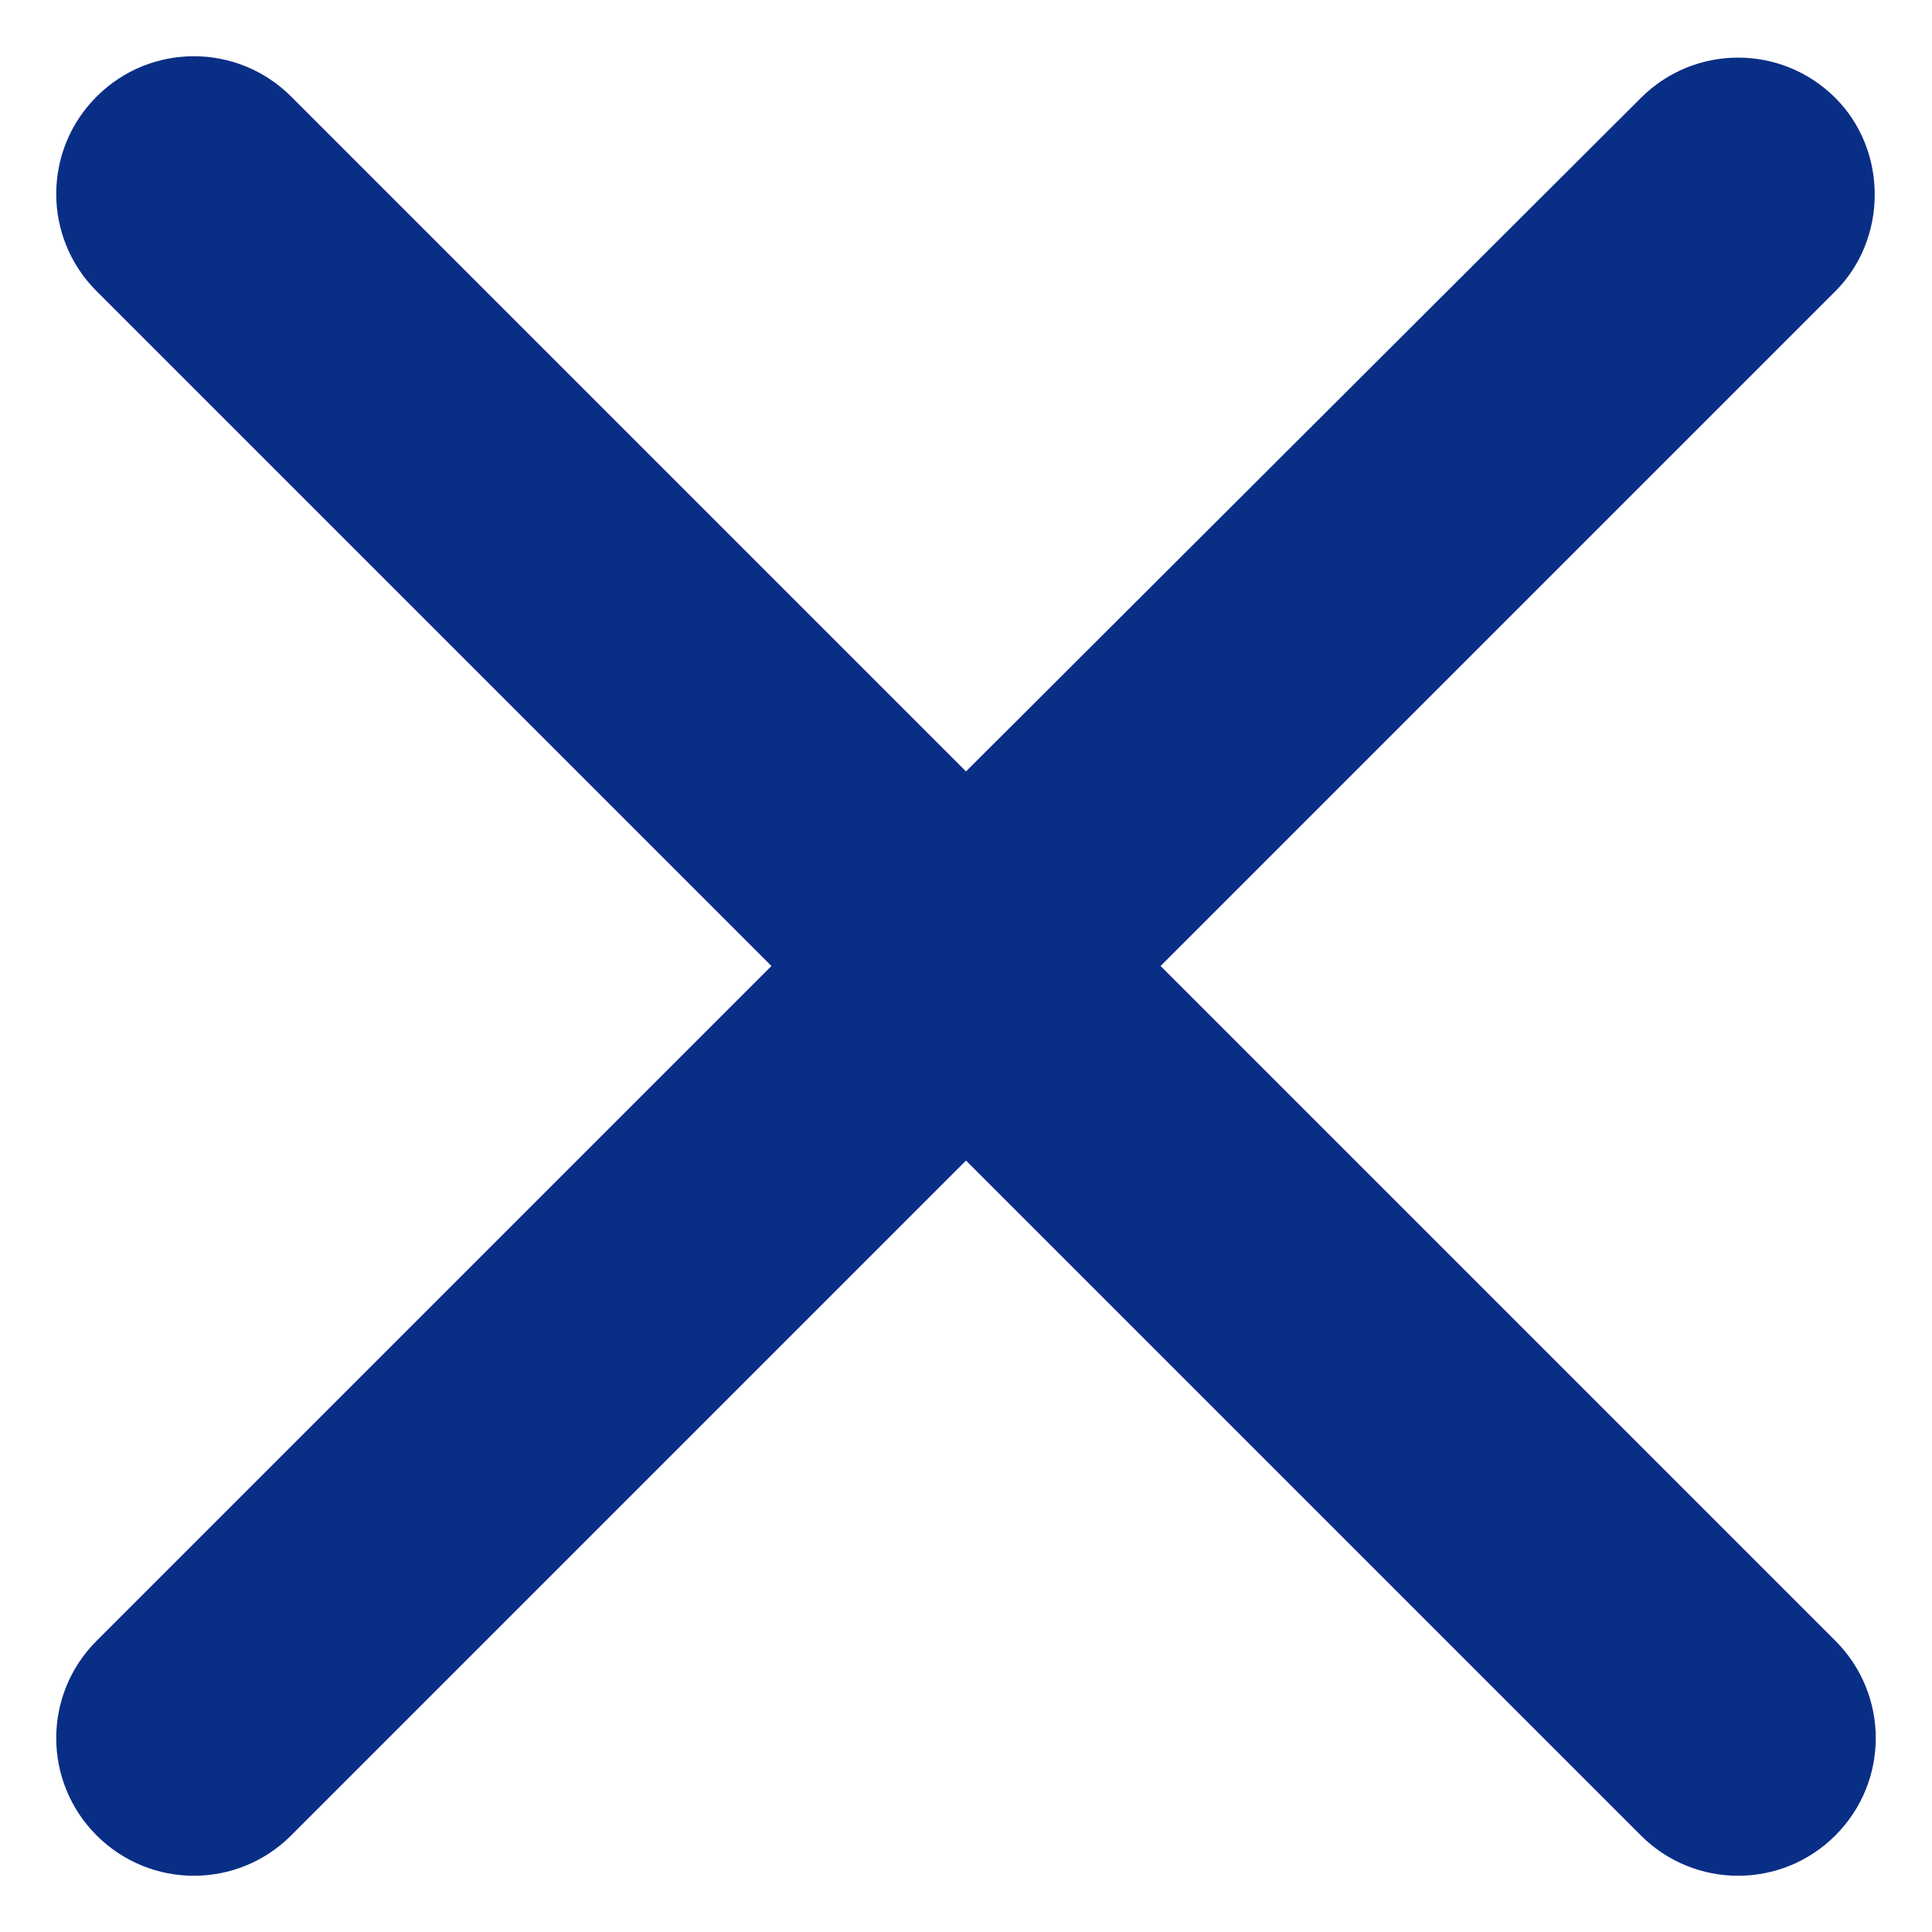
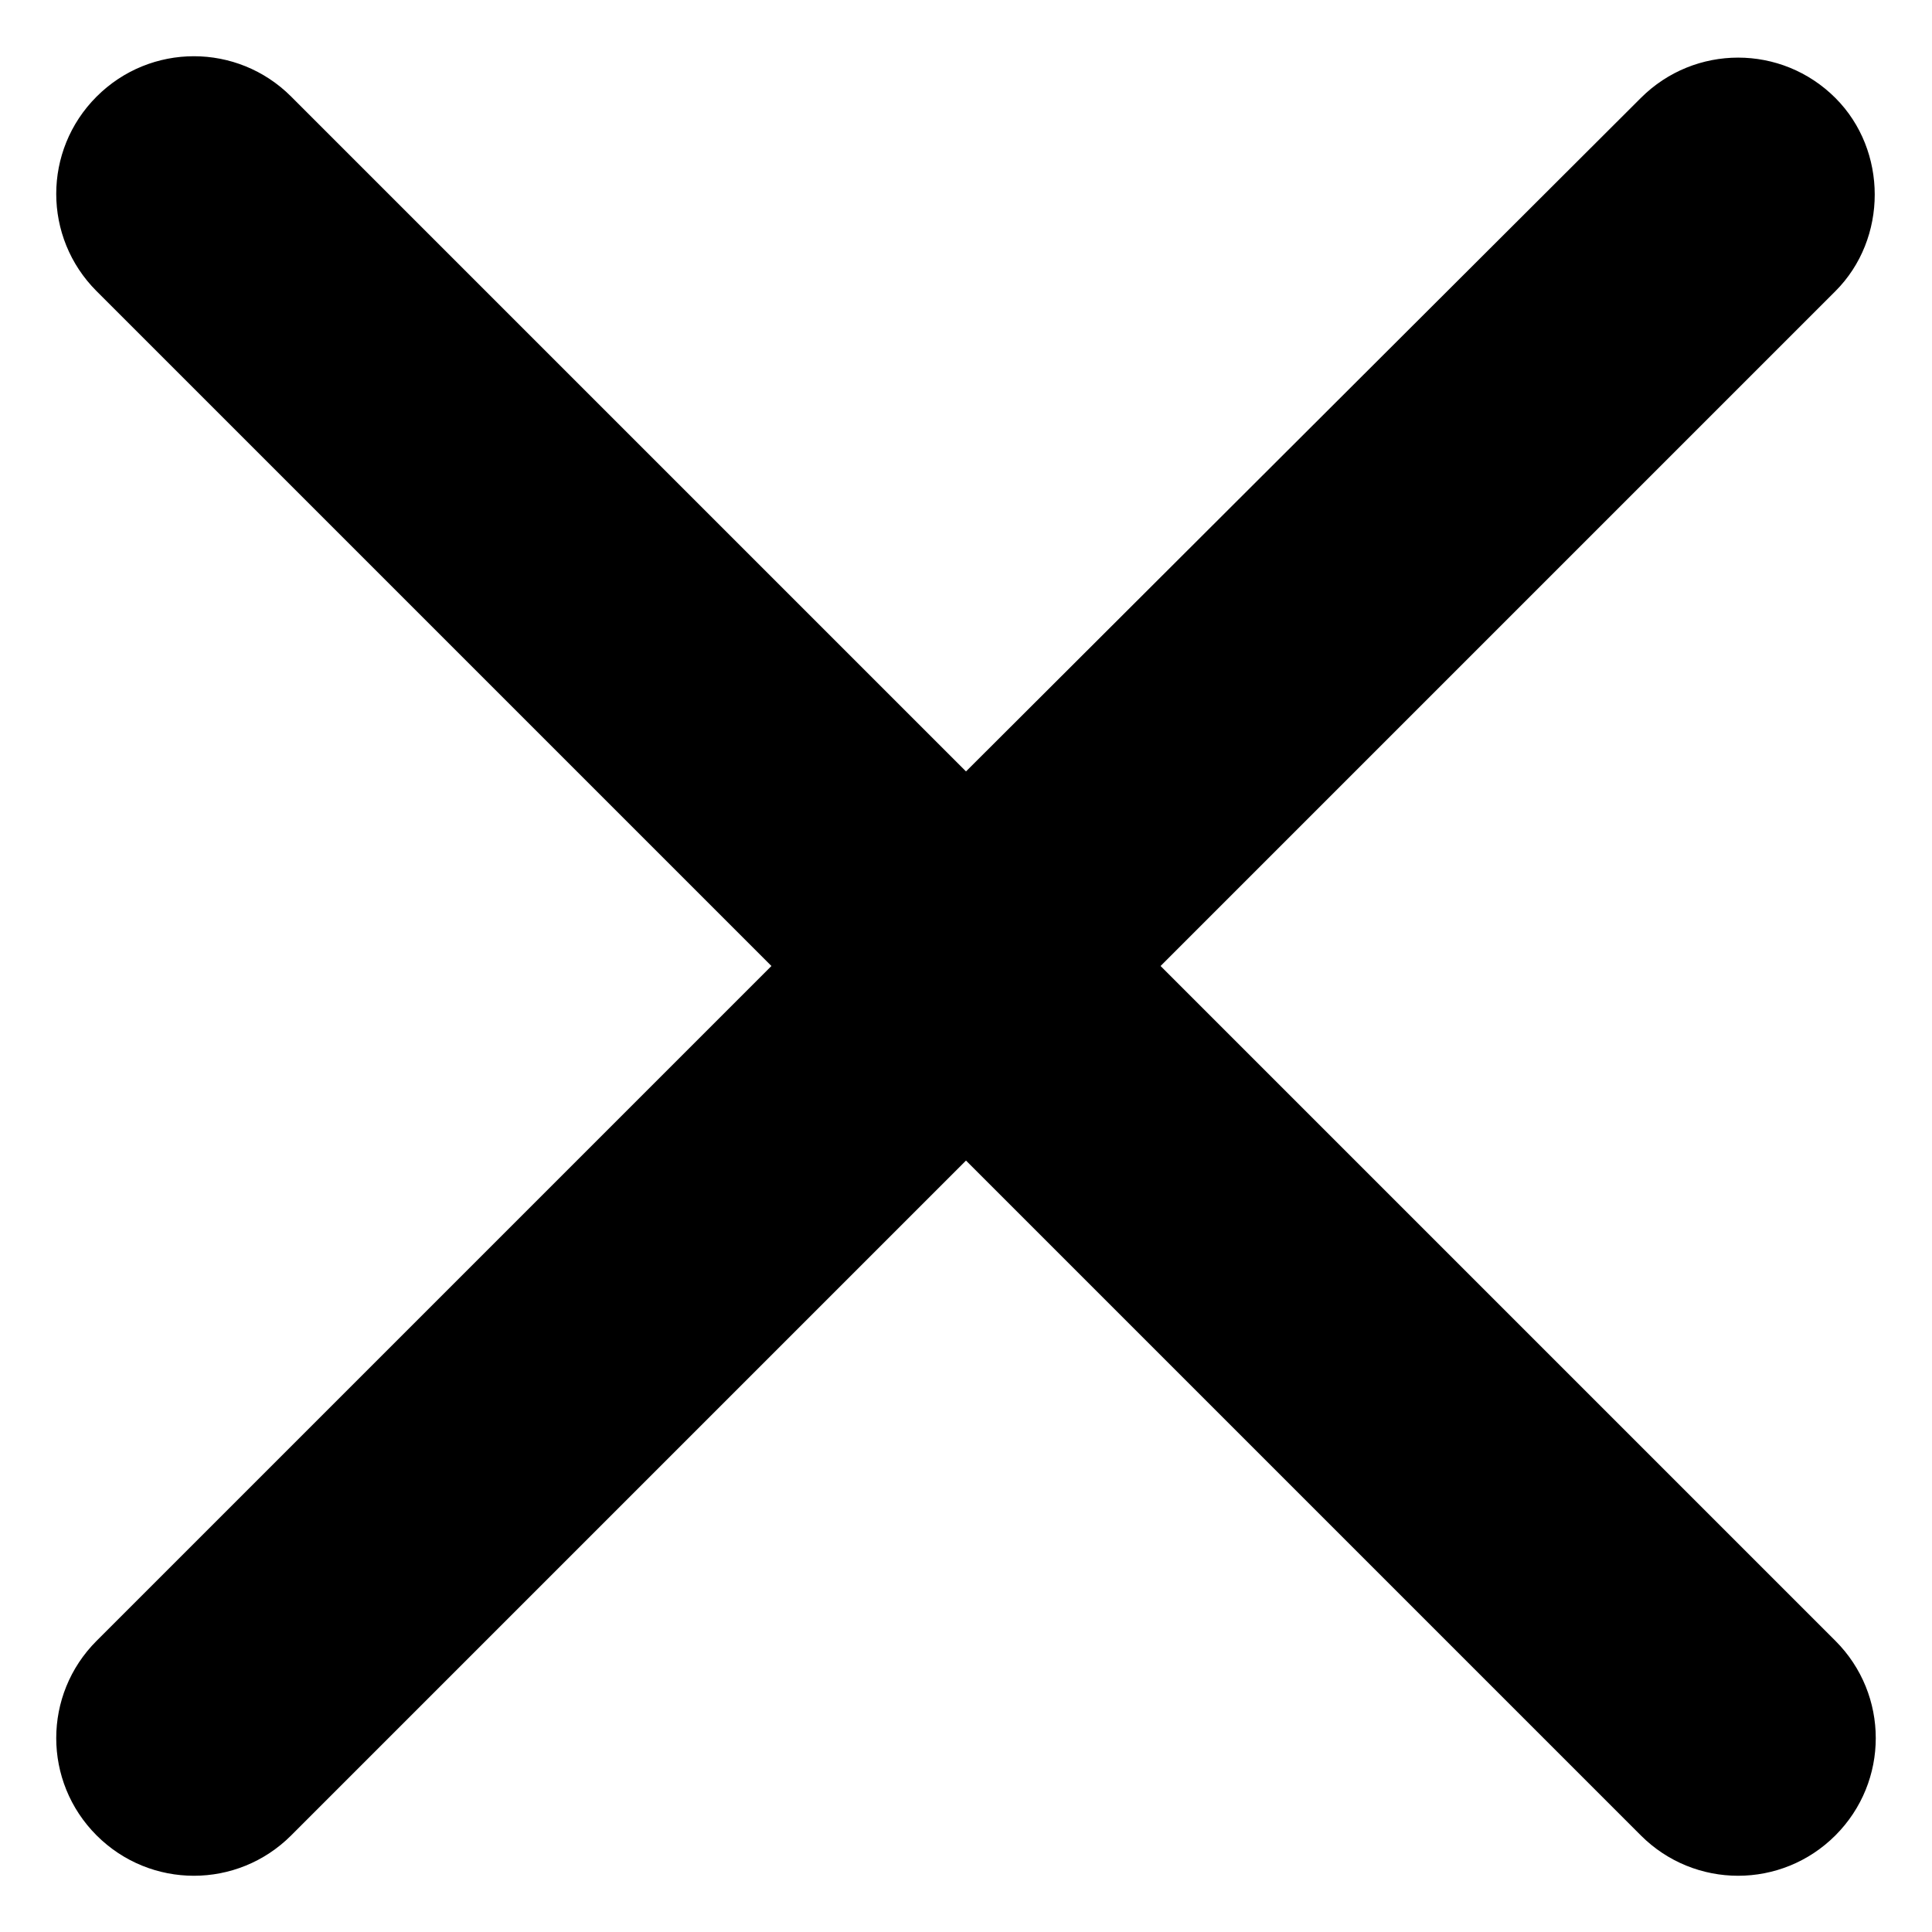
<svg xmlns="http://www.w3.org/2000/svg" width="28" height="28" viewBox="0 0 28 28">
  <g fill="none" fill-rule="evenodd">
    <path d="M-10-10h48v48h-48z" />
-     <path fill="#092E85" fill-rule="nonzero" d="M26.6 1.42c-.78-.78-2.04-.78-2.82 0L14 11.18 4.22 1.4C3.44.62 2.18.62 1.4 1.4c-.78.78-.78 2.04 0 2.82L11.18 14 1.4 23.78c-.78.78-.78 2.04 0 2.82.78.78 2.04.78 2.82 0L14 16.82l9.78 9.78c.78.78 2.04.78 2.82 0 .78-.78.78-2.04 0-2.82L16.82 14l9.78-9.78c.76-.76.76-2.04 0-2.8z" />
+     <path fill="#000" fill-rule="nonzero" d="M26.6 1.42c-.78-.78-2.04-.78-2.82 0L14 11.18 4.22 1.4C3.44.62 2.18.62 1.4 1.4c-.78.78-.78 2.04 0 2.82L11.18 14 1.4 23.78c-.78.78-.78 2.04 0 2.82.78.78 2.04.78 2.82 0L14 16.82l9.78 9.78c.78.78 2.04.78 2.82 0 .78-.78.78-2.04 0-2.82L16.82 14l9.78-9.78c.76-.76.76-2.04 0-2.8z" />
  </g>
</svg>
